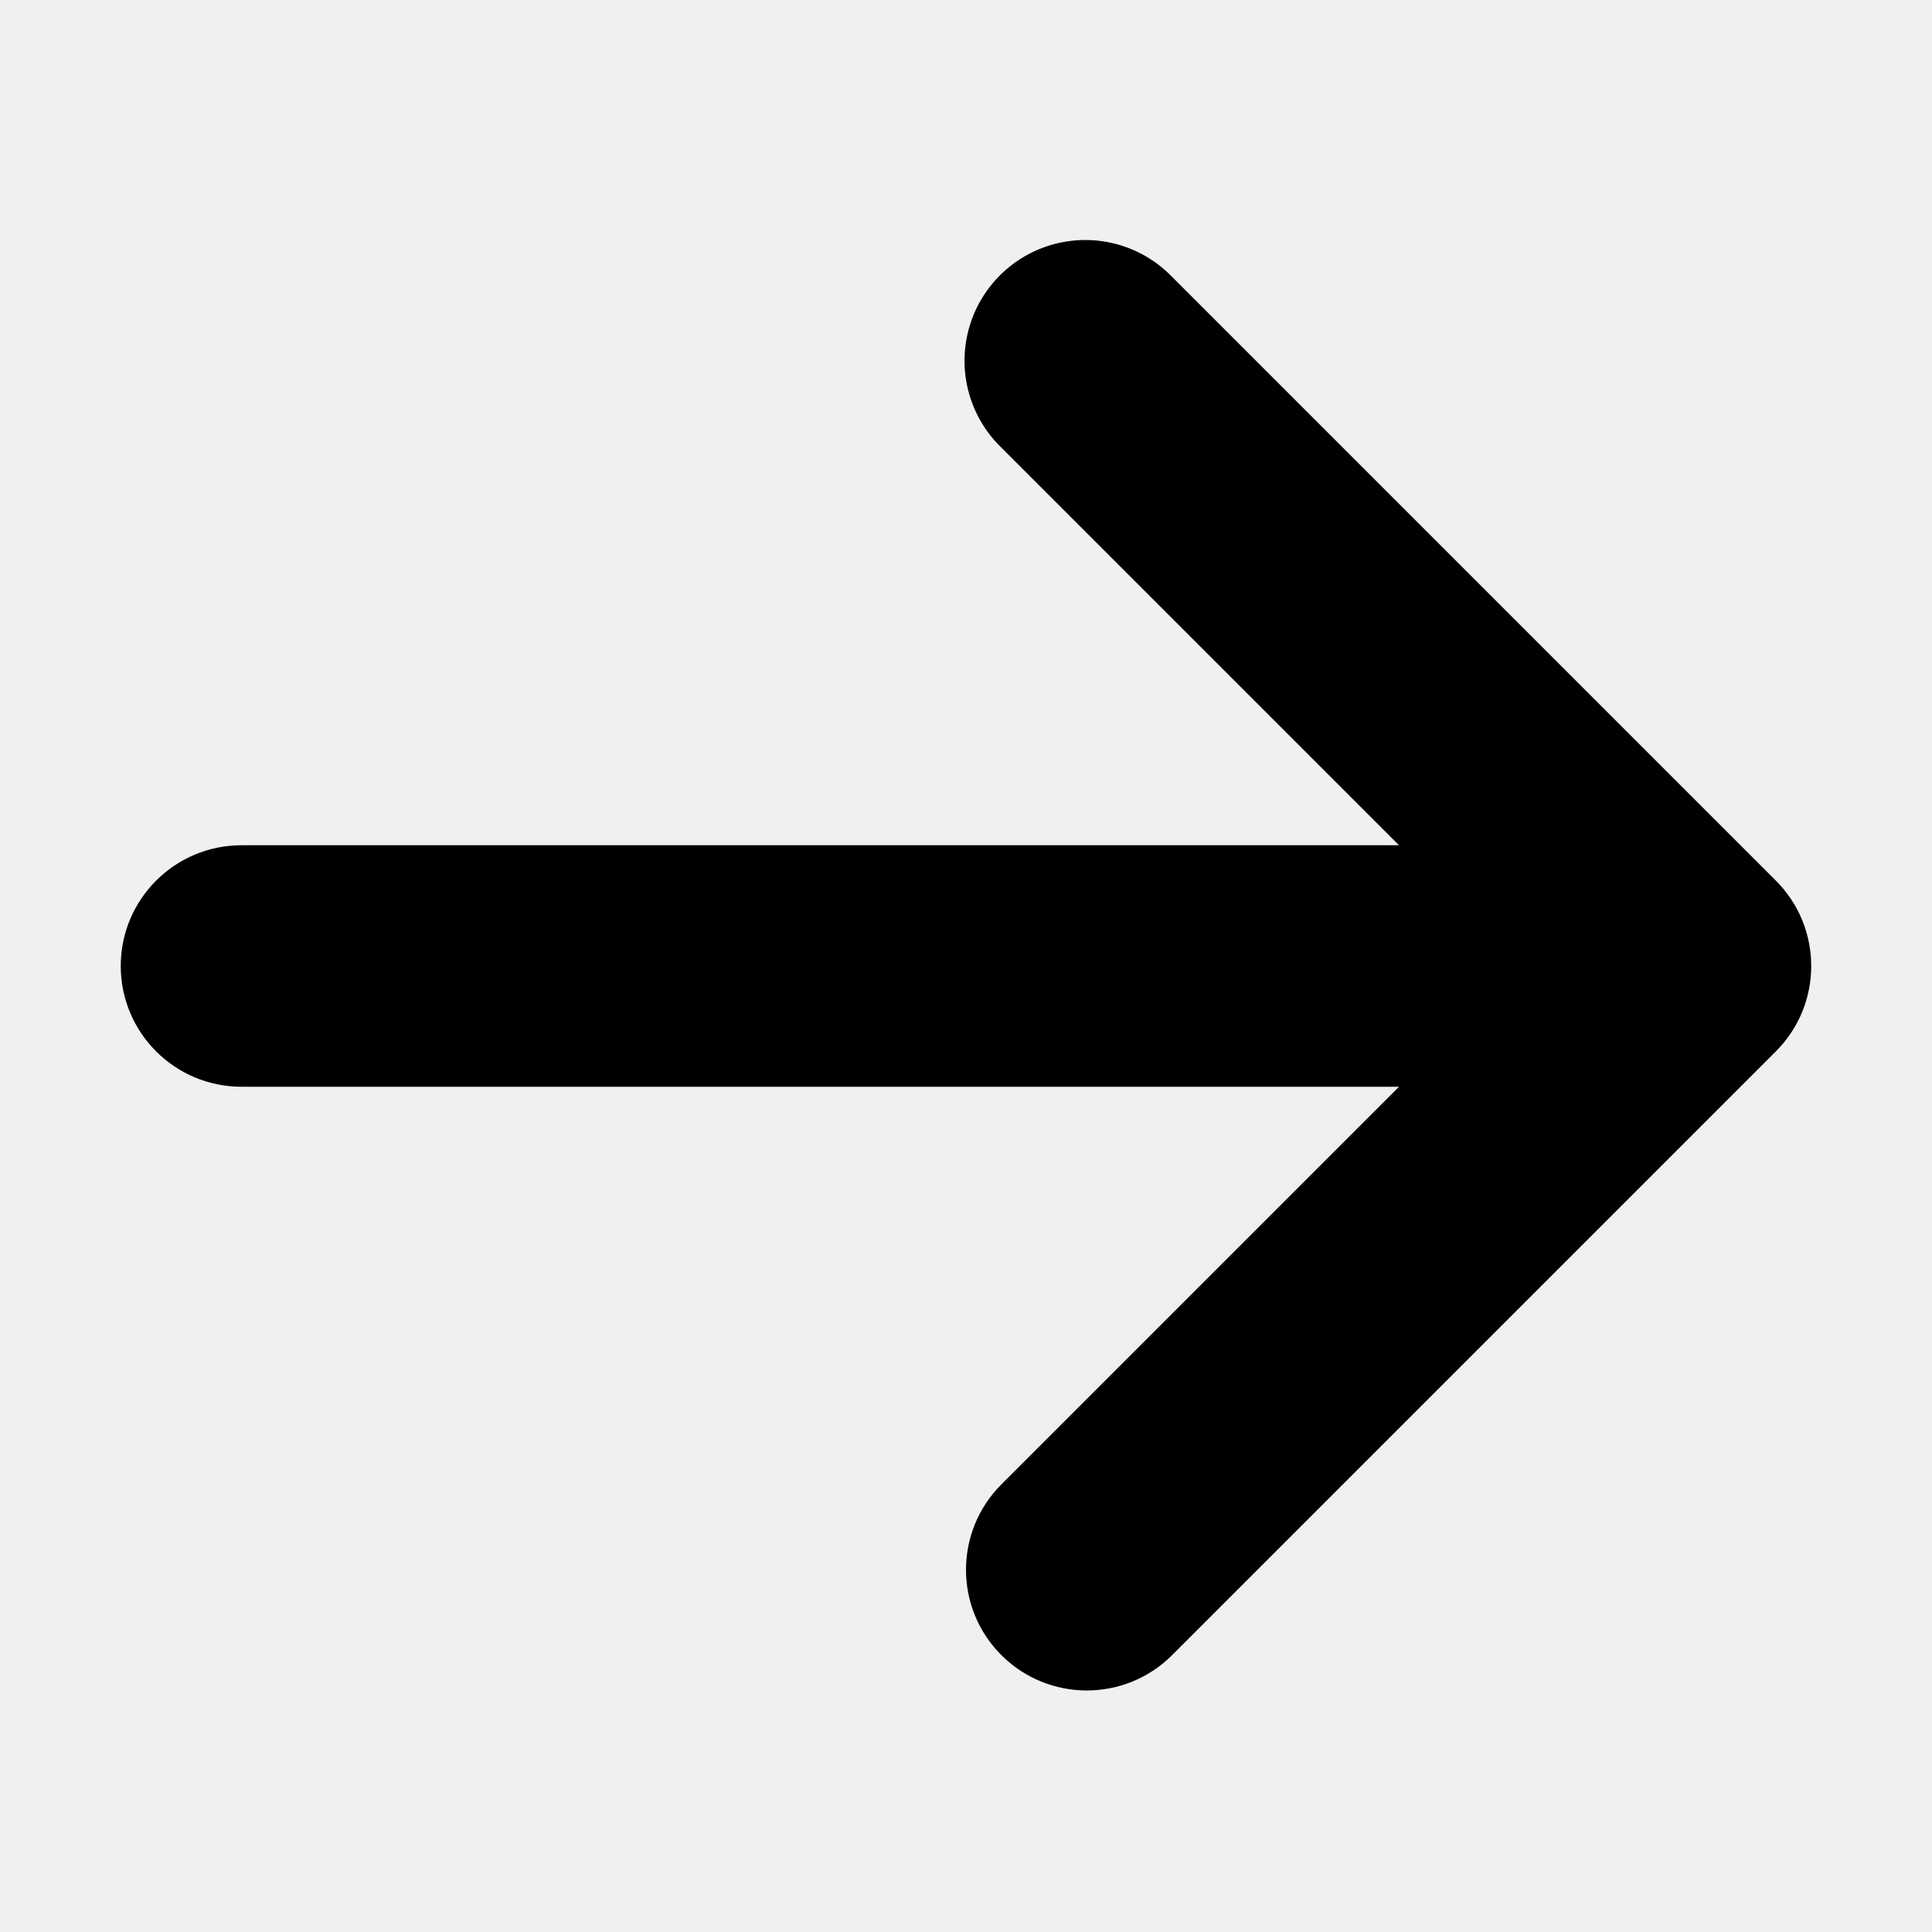
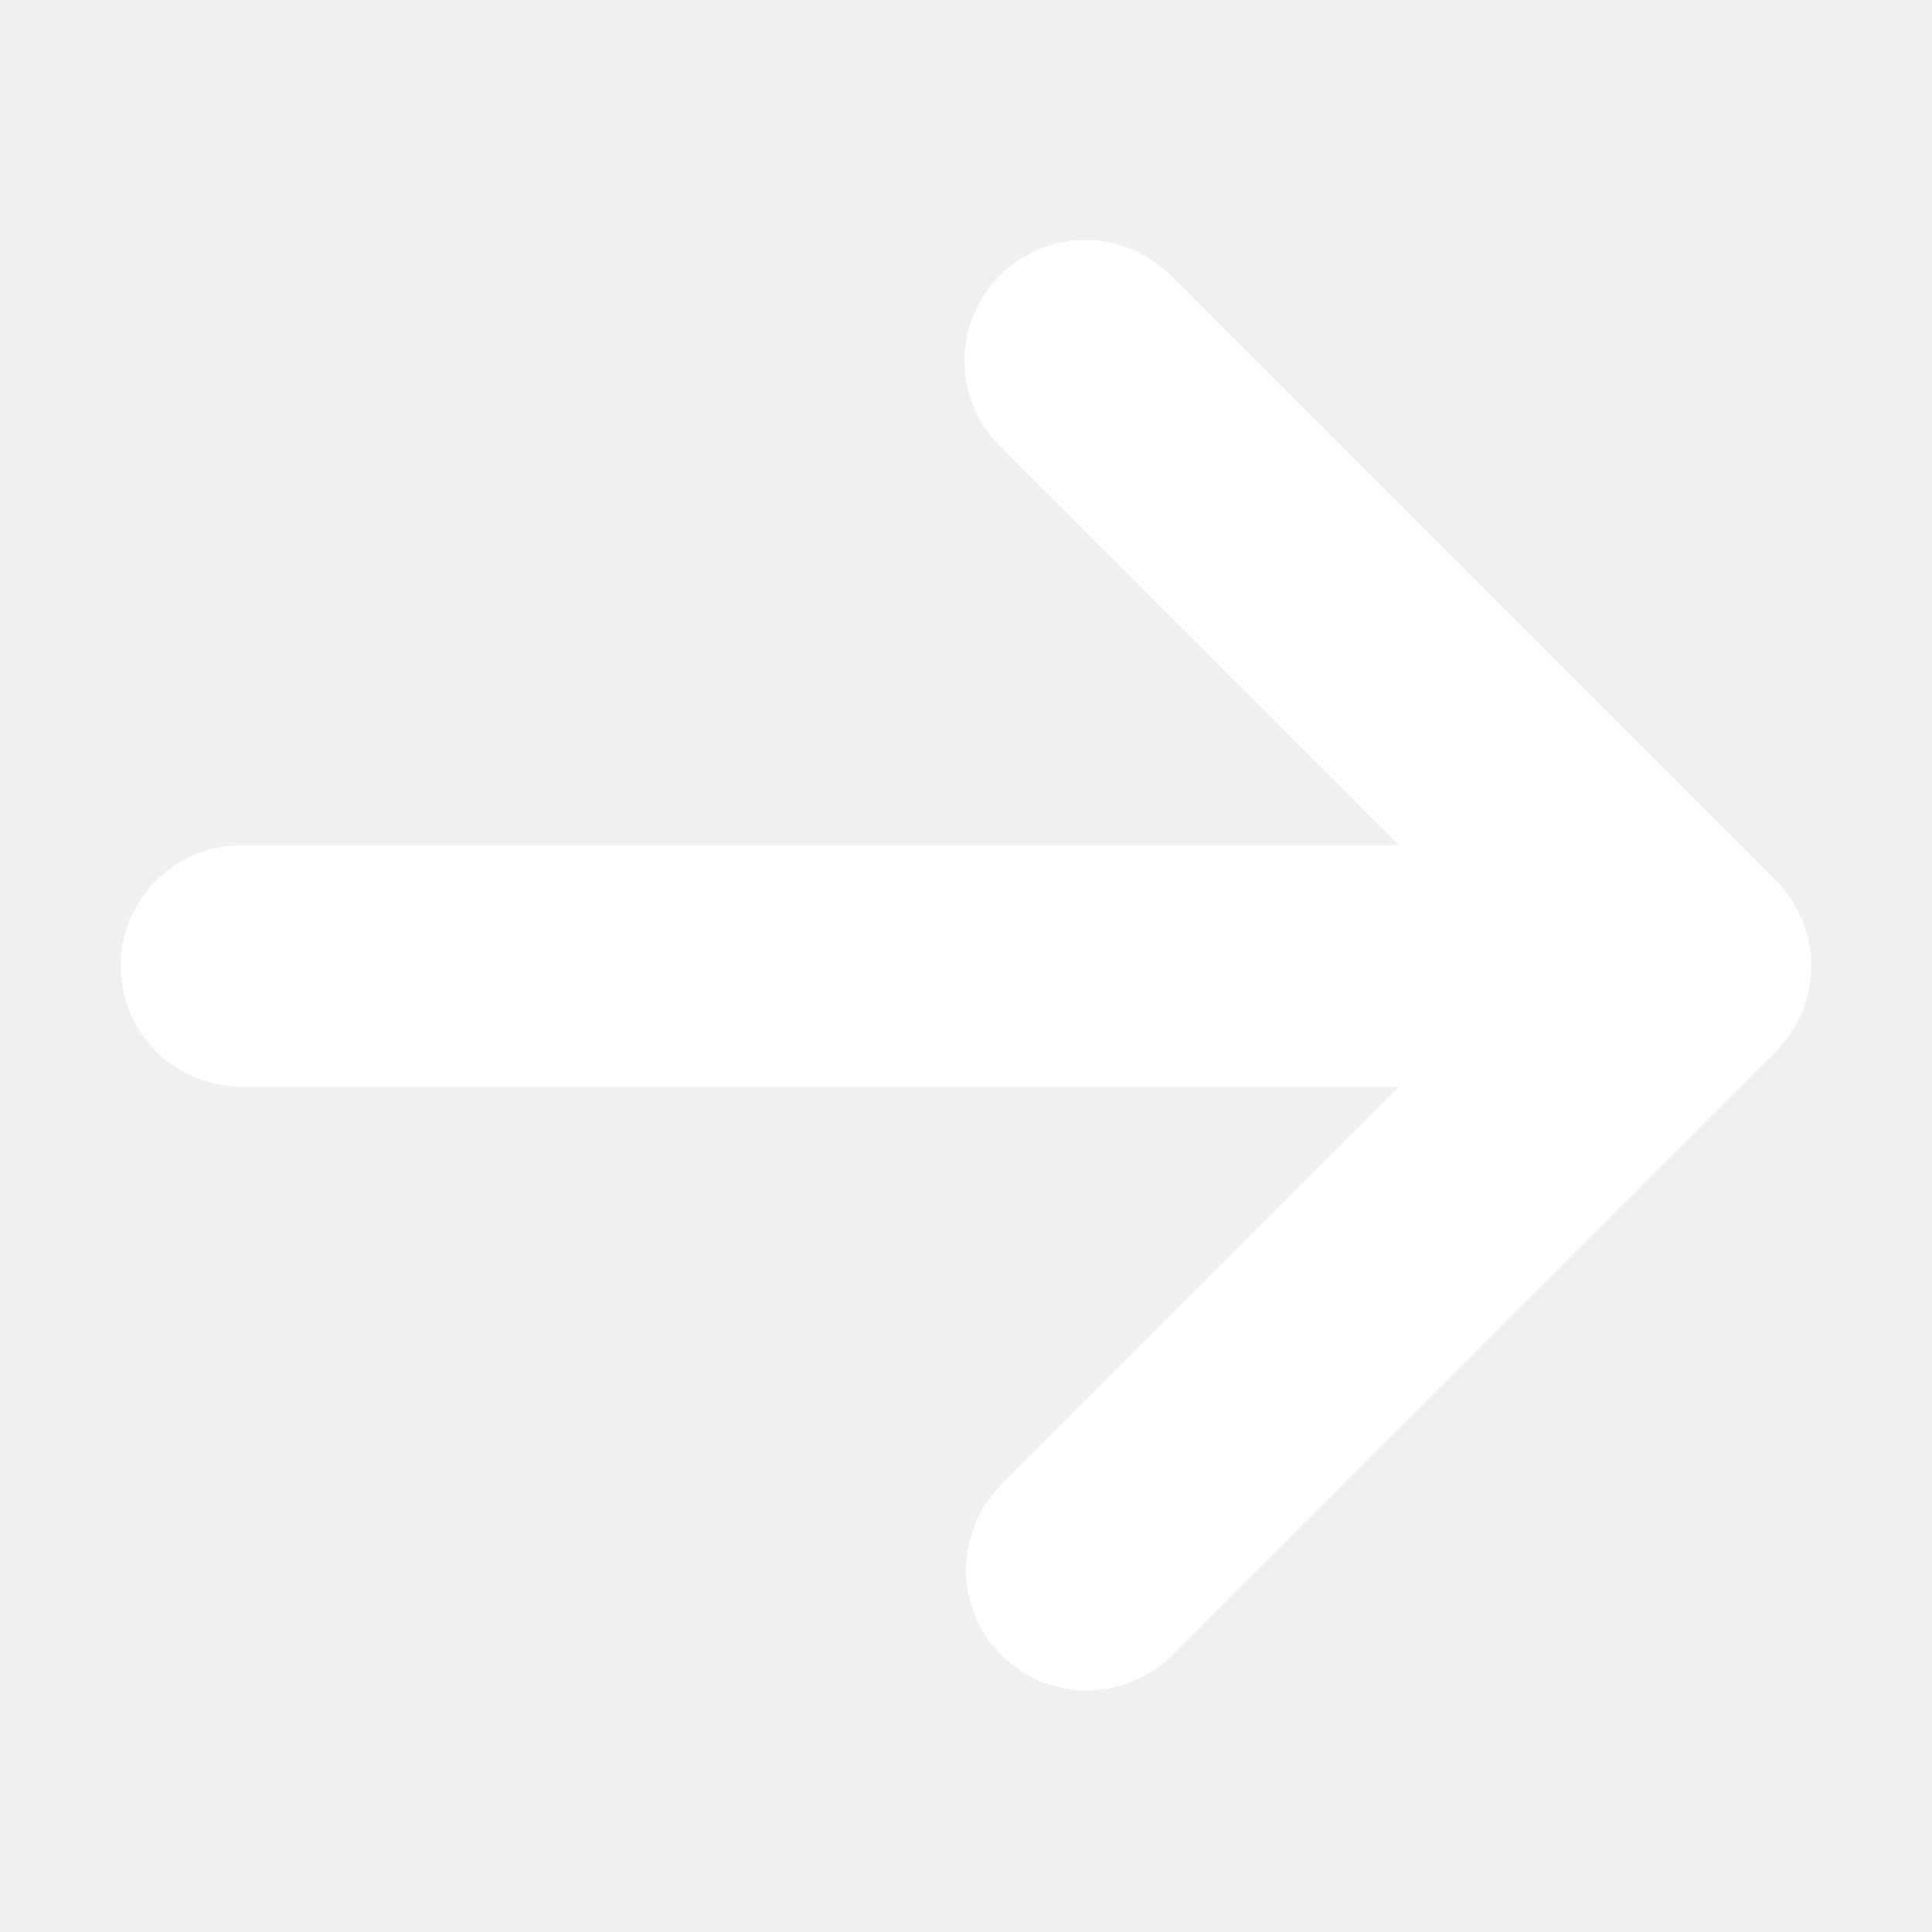
<svg xmlns="http://www.w3.org/2000/svg" width="32" height="32">
-   <path d="M19.414 27.414l10-10a2 2 0 000-2.828l-10-10a2 2 0 10-2.828 2.828L23.172 14H4a2 2 0 100 4h19.172l-6.586 6.586c-.39.39-.586.902-.586 1.414s.195 1.024.586 1.414a2 2 0 002.828 0z" />
+   <path d="M19.414 27.414l10-10a2 2 0 000-2.828l-10-10a2 2 0 10-2.828 2.828L23.172 14H4a2 2 0 100 4h19.172l-6.586 6.586c-.39.39-.586.902-.586 1.414s.195 1.024.586 1.414a2 2 0 002.828 0z" fill="#fff" />
</svg>
